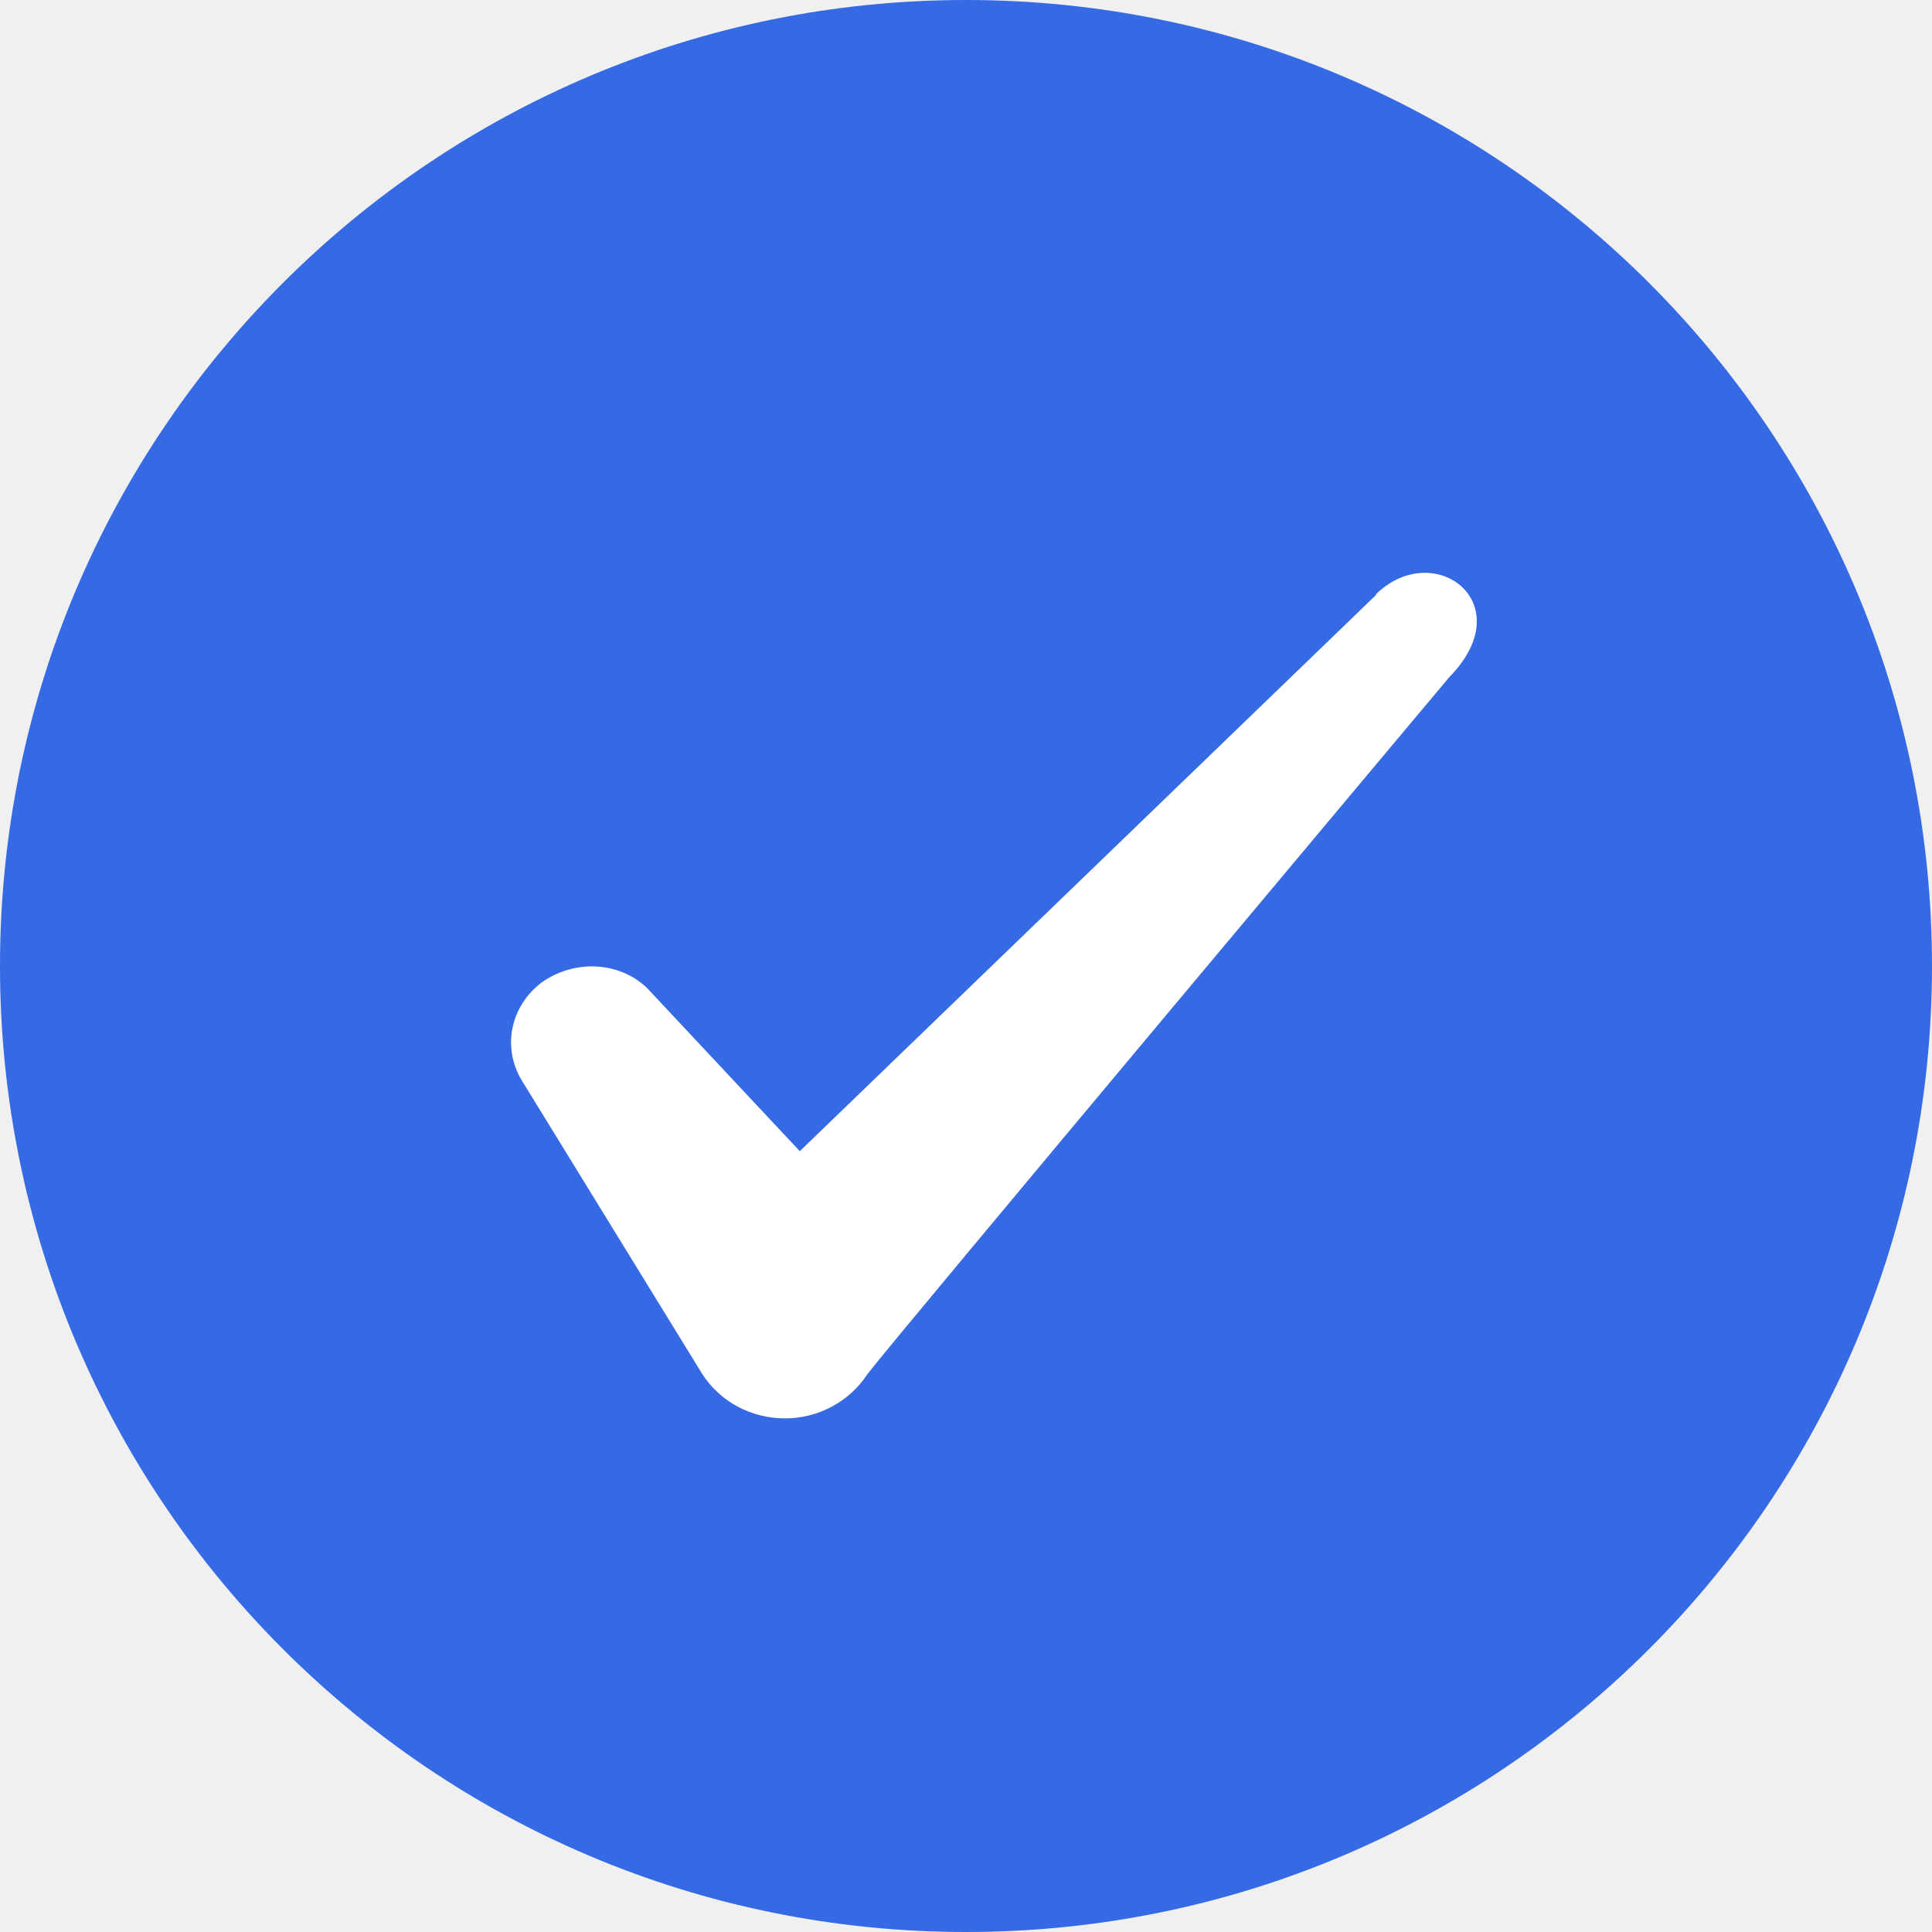
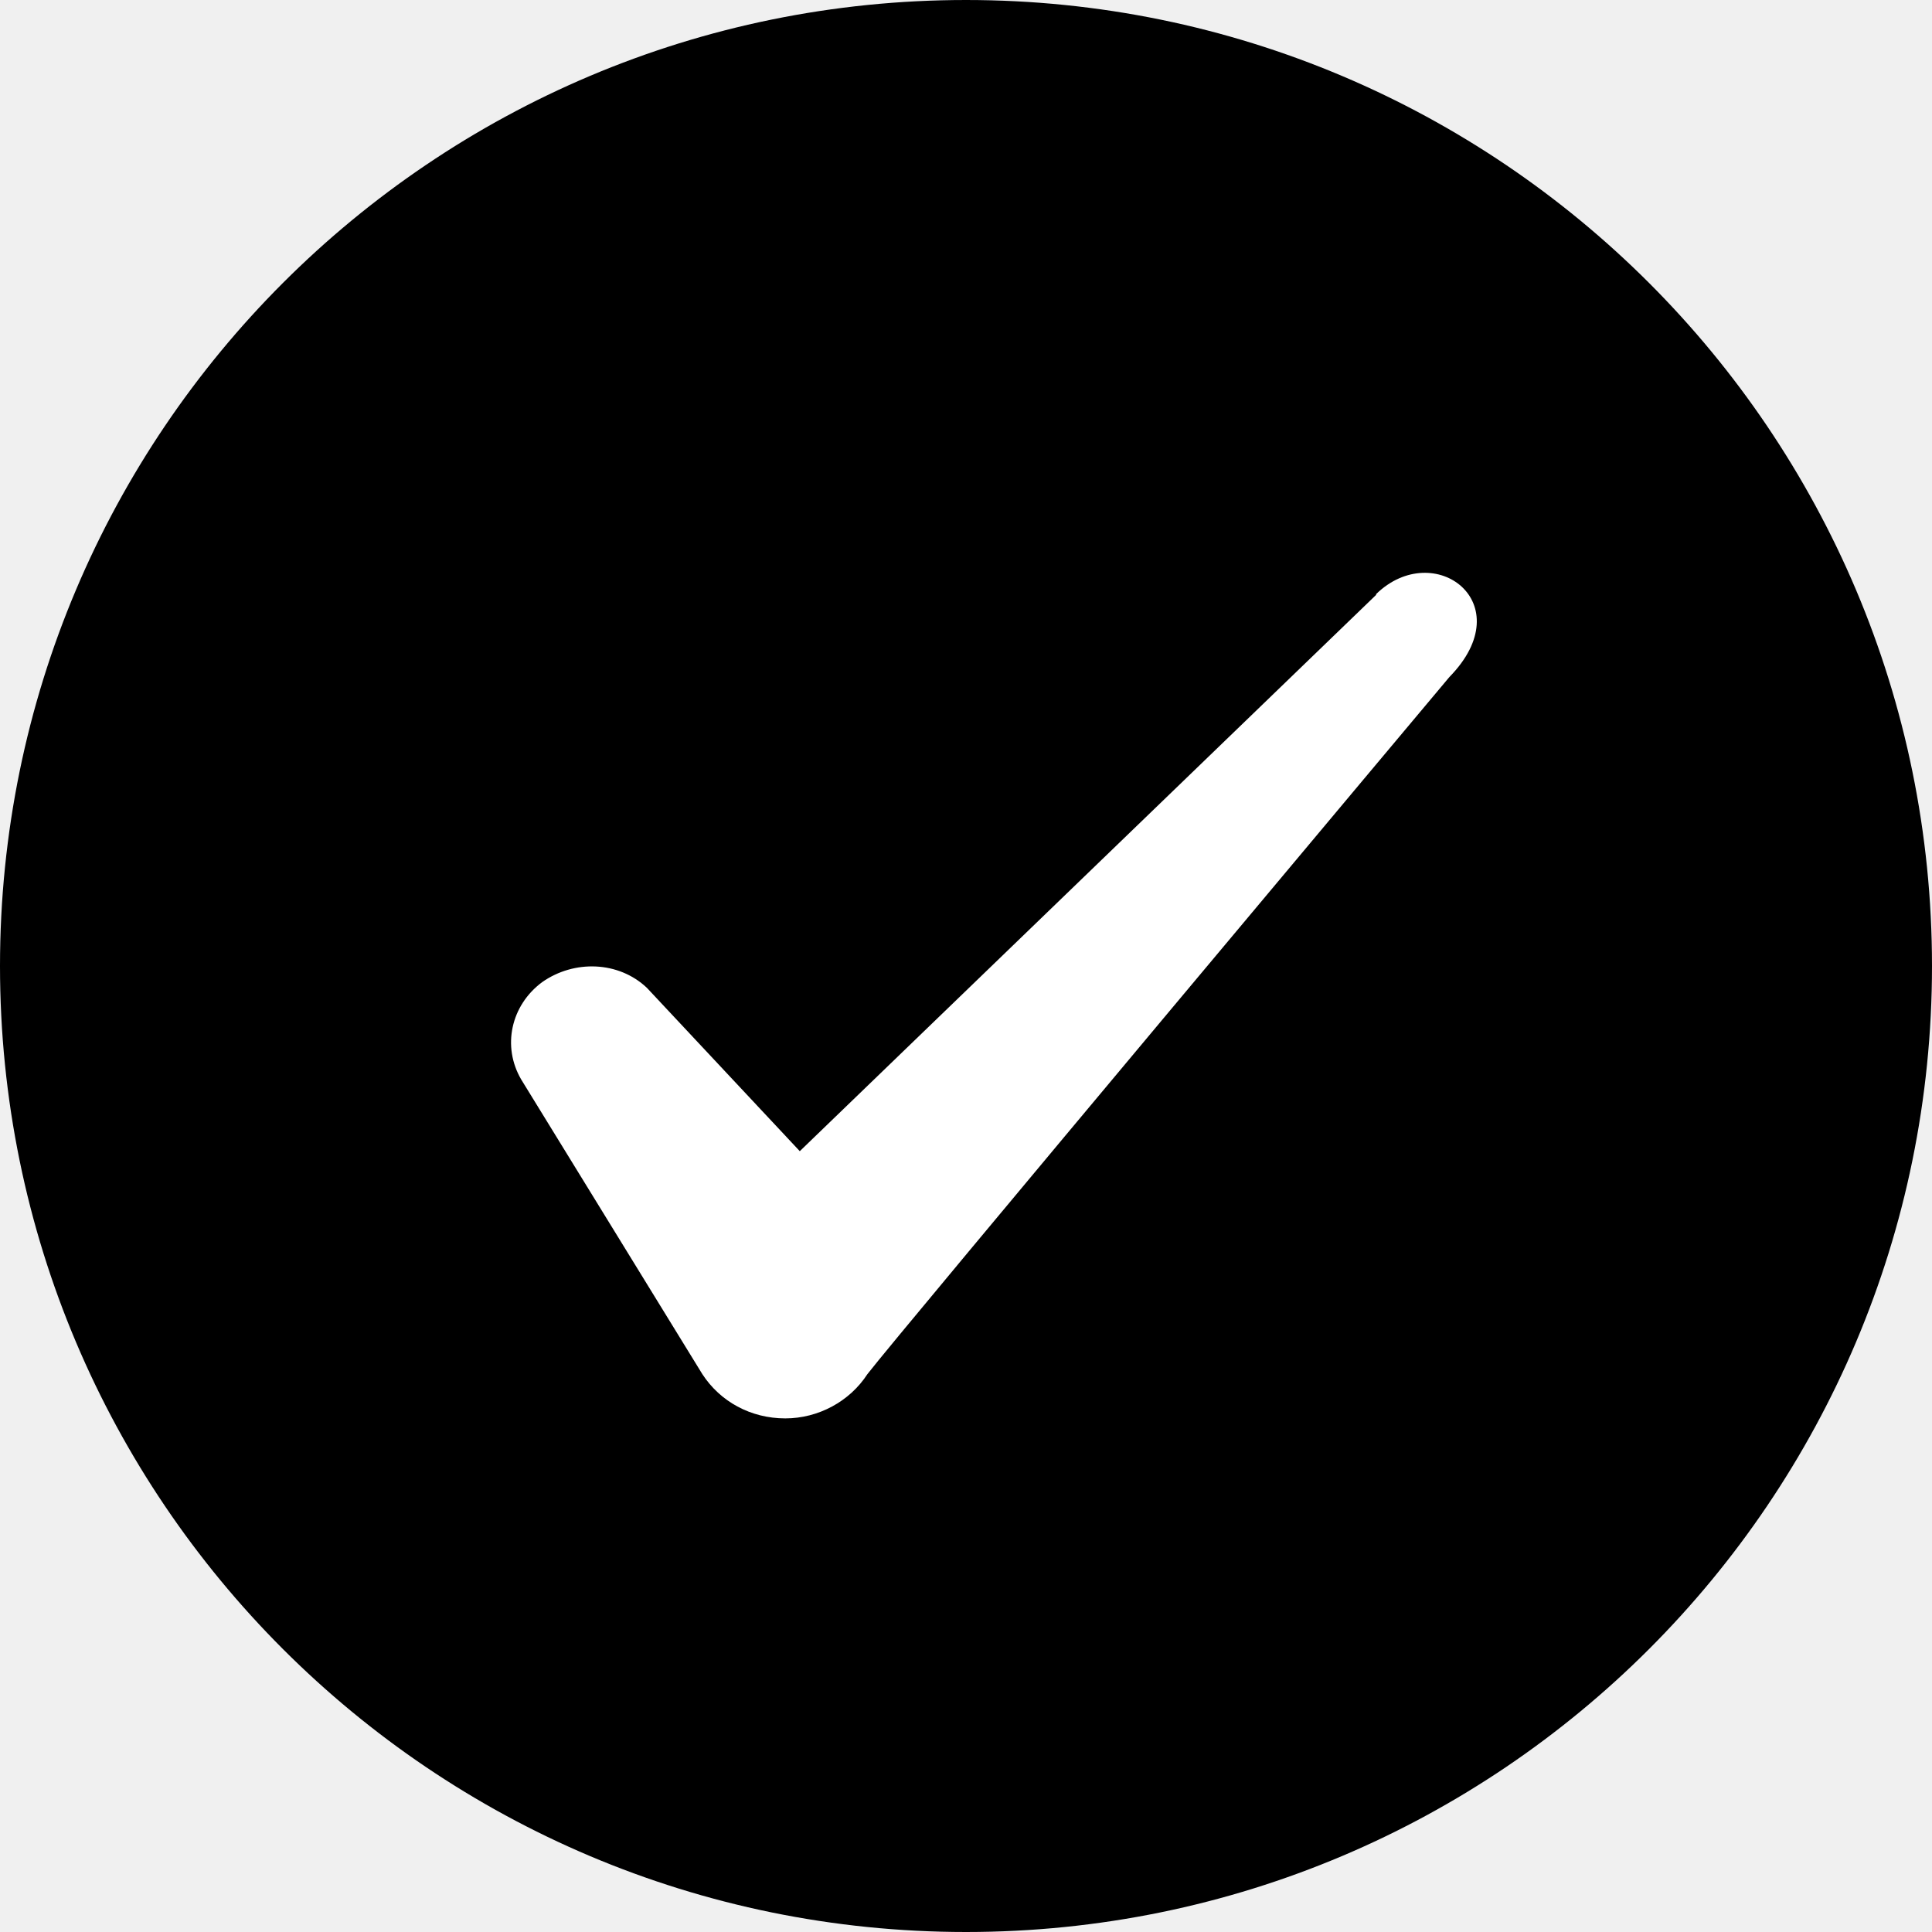
<svg xmlns="http://www.w3.org/2000/svg" width="32" height="32" viewBox="0 0 32 32" fill="none">
  <g clip-path="url(#clip0_18727_10008)">
    <rect width="32" height="32" rx="16" fill="#EBF1FF" />
-     <rect x="1" y="1" width="30" height="30" rx="15" fill="#3669E4" />
-     <rect x="1" y="1" width="30" height="30" rx="15" stroke="#3669E4" stroke-width="2" />
+     <rect x="1" y="1" width="30" height="30" rx="15" fill="currentColor" />
+     <rect x="1" y="1" width="30" height="30" rx="15" stroke="currentColor" stroke-width="2" />
    <path fill-rule="evenodd" clip-rule="evenodd" d="M22.793 9.853L13.247 19.067L10.713 16.36C10.247 15.92 9.513 15.893 8.98 16.267C8.46 16.653 8.313 17.333 8.633 17.88L11.633 22.76C11.927 23.213 12.433 23.493 13.007 23.493C13.553 23.493 14.073 23.213 14.367 22.76C14.847 22.133 24.007 11.213 24.007 11.213C25.207 9.987 23.753 8.907 22.793 9.84V9.853Z" fill="white" />
  </g>
  <defs>
    <clipPath id="clip0_18727_10008">
      <rect width="32" height="32" rx="16" fill="white" />
    </clipPath>
  </defs>
</svg>
